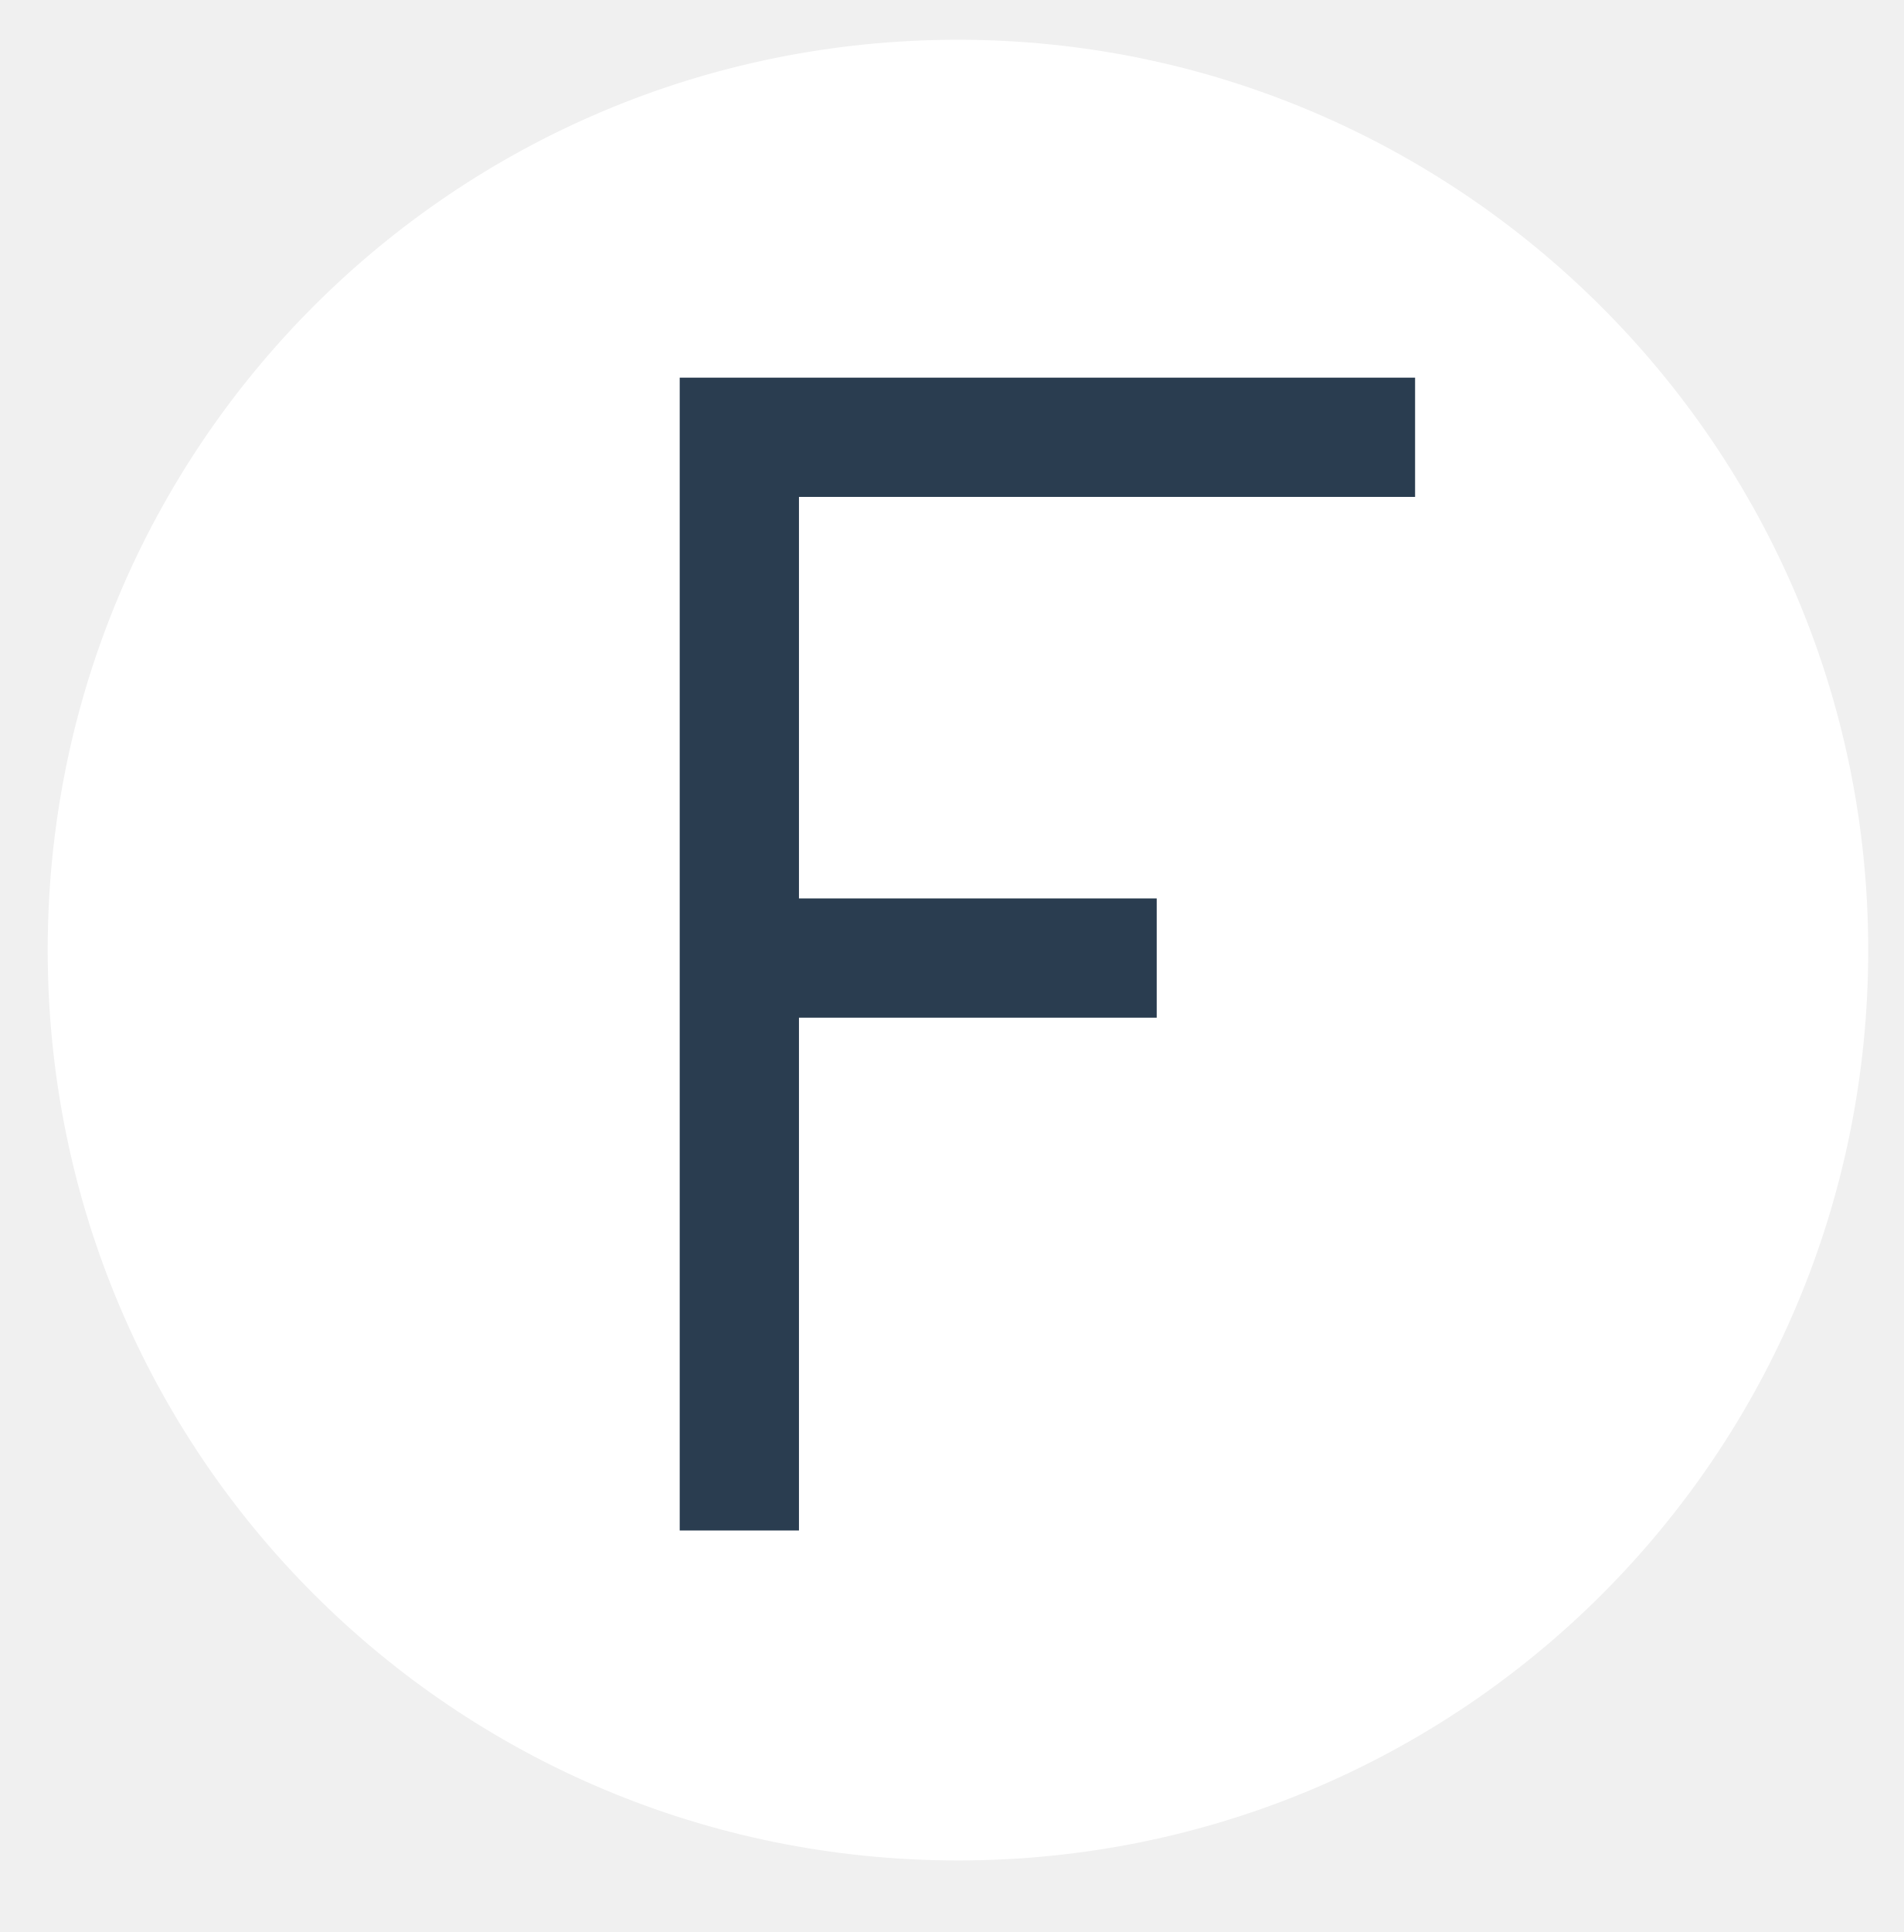
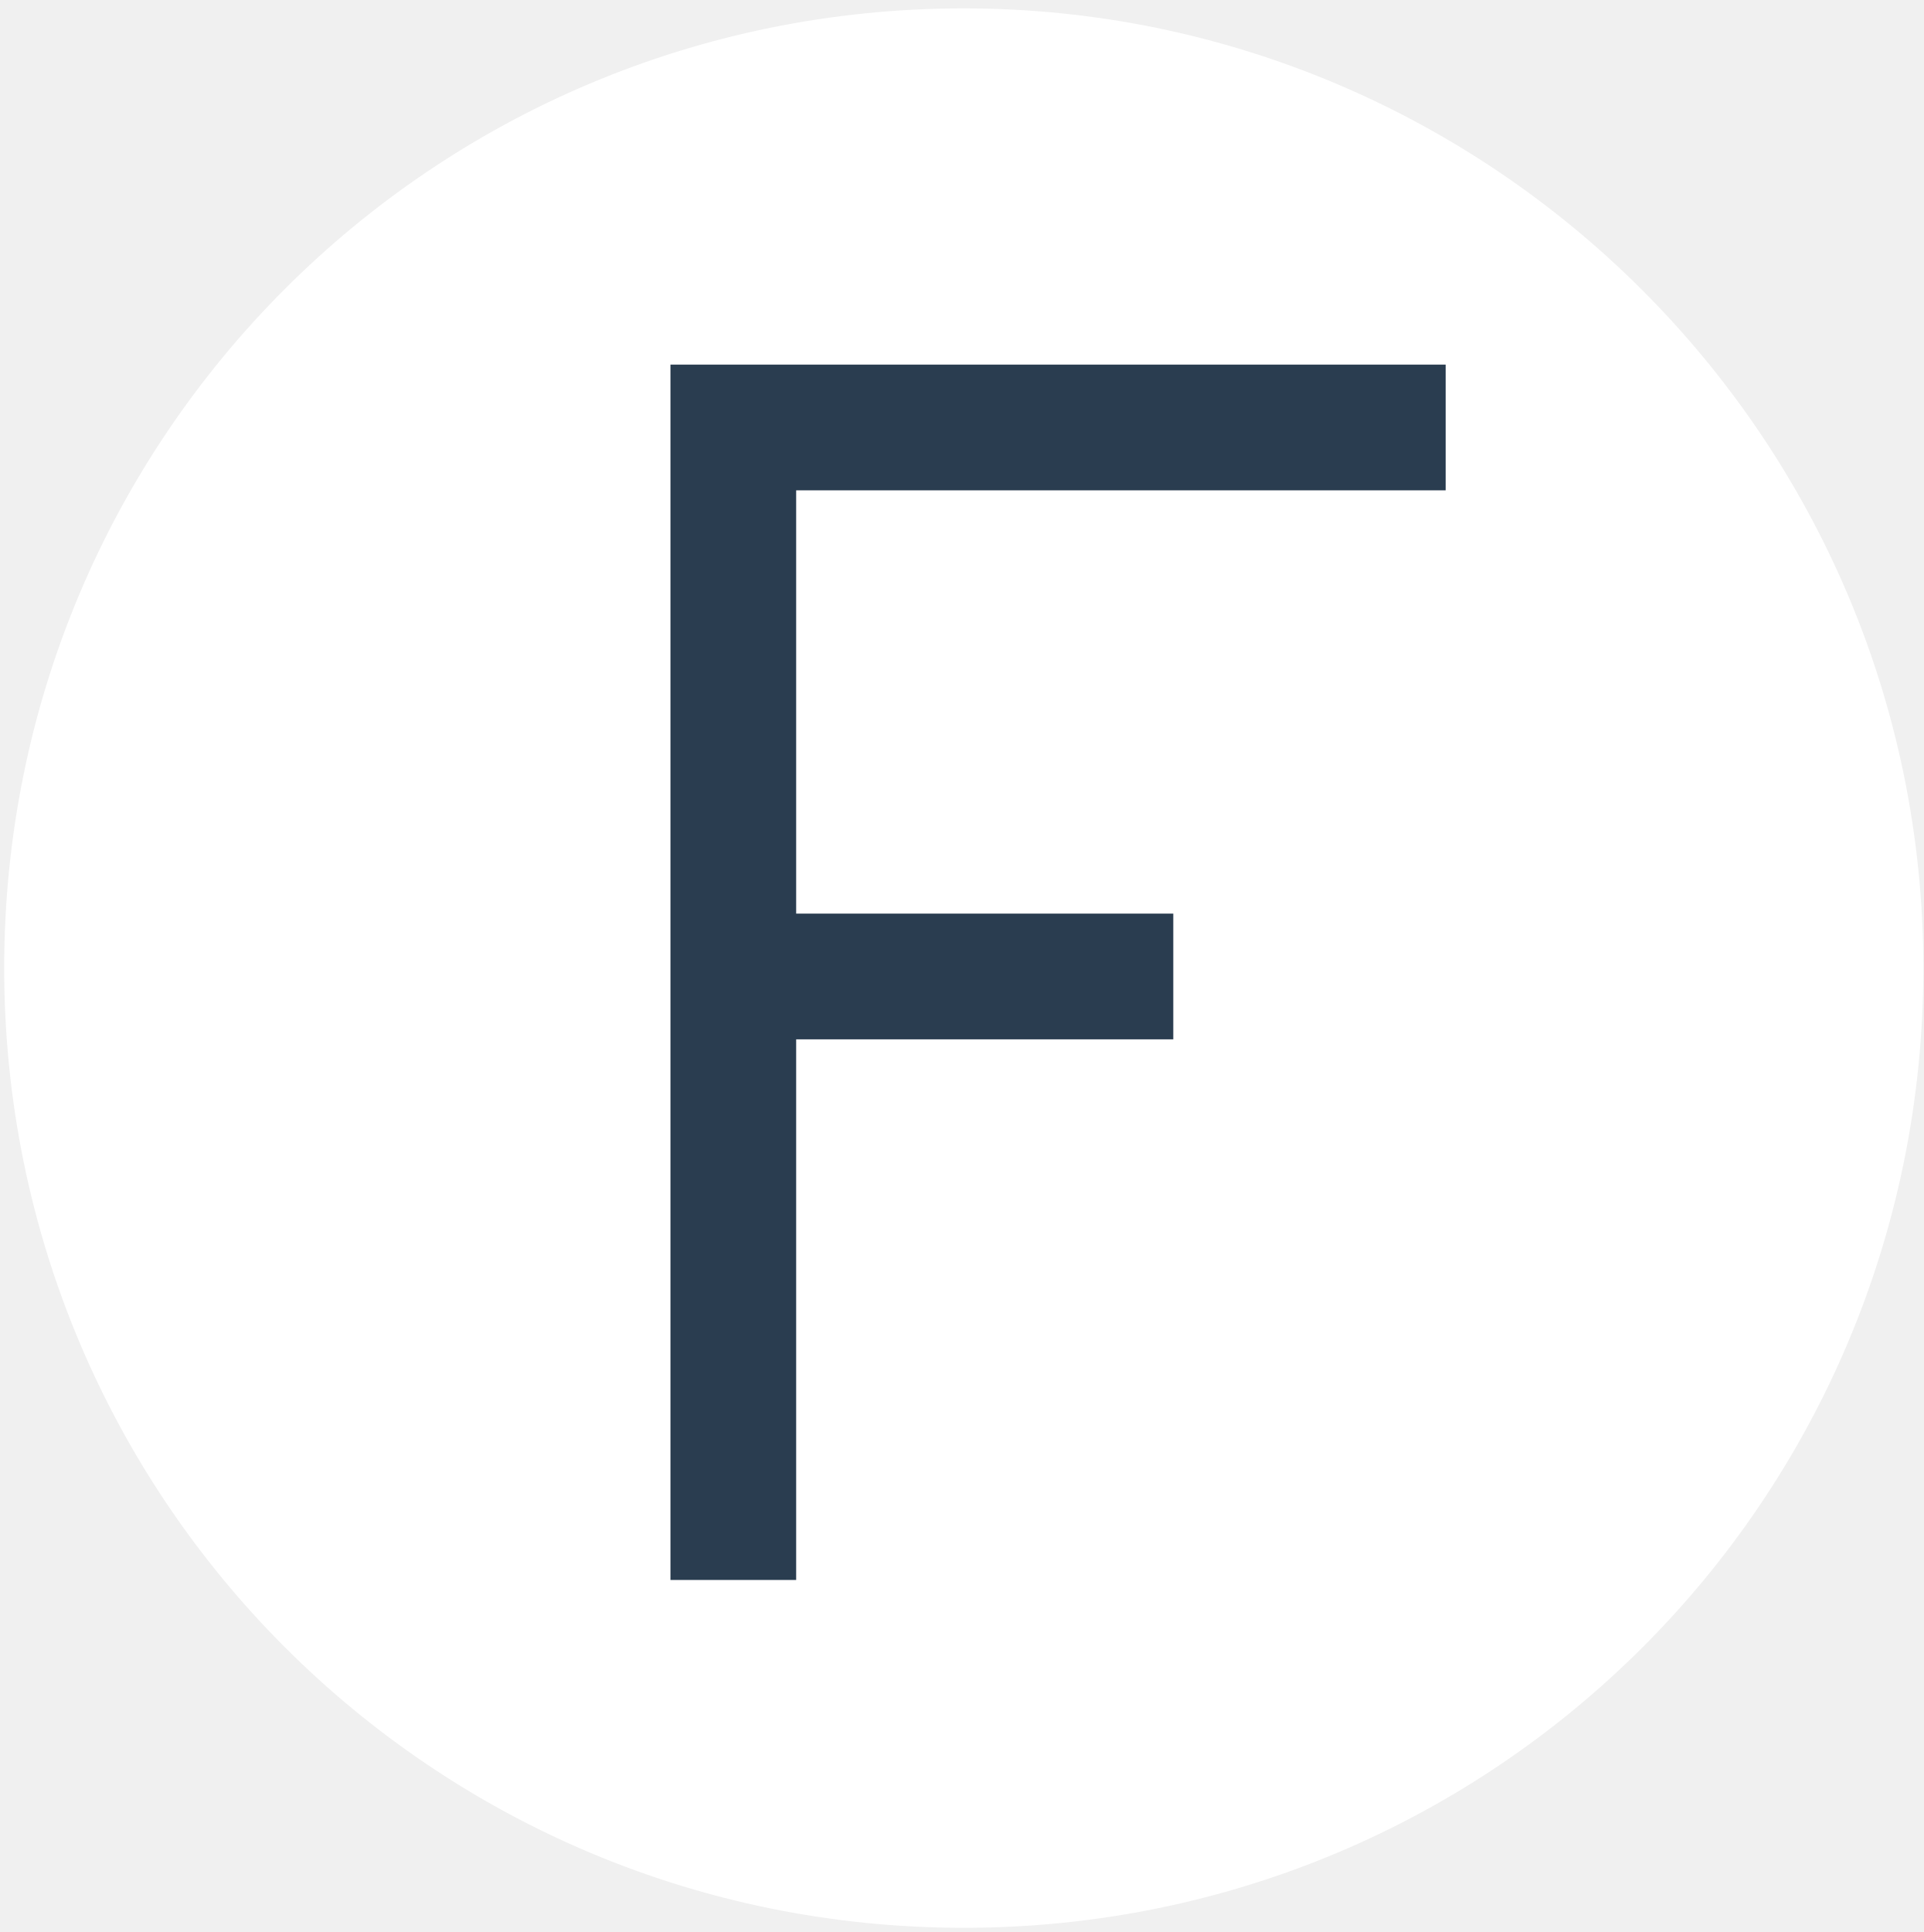
- <svg xmlns="http://www.w3.org/2000/svg" version="1.1" id="Layer_1" x="0px" y="0px" viewBox="5 0 47.9 48.6" style="enable-background:new 5 0 47.9 48.6;;" xml:space="preserve">
+ <svg xmlns="http://www.w3.org/2000/svg" version="1.1" x="0px" y="0px" viewBox="0 0 45.9 46.1" style="enable-background:new 0 0 45.9 46.1;" xml:space="preserve">
  <style type="text/css">
	.st0{fill:#FFFFFF;stroke:#FFFFFF;stroke-linecap:round;stroke-linejoin:round;stroke-miterlimit:10;}
	.st1{fill:none;stroke:#2A3D50;stroke-width:3;stroke-miterlimit:10;}
</style>
-   <g>
-     <path class="st0" d="M29.1,1.5c-12.4,0-22.4,10-22.4,22.4c0,12.4,10,22.4,22.4,22.4c12.4,0,22.4-10,22.4-22.4   C51.5,11.5,41.4,1.5,29.1,1.5z" />
+   <g id="Layer_2">
+ </g>
+   <g id="Layer_1">
    <g>
-       <polyline class="st1" points="23.6,38.5 23.6,11 40.6,11   " />
-       <line class="st1" x1="23.6" y1="24.1" x2="34.1" y2="24.1" />
+       <path class="st0" d="M23,0.7c-12.4,0-22.4,10-22.4,22.4s10,22.4,22.4,22.4s22.4-10,22.4-22.4S35.3,0.7,23,0.7z" />
+       <g>
+         <polyline class="st1" points="17.5,37.7 17.5,10.2 34.5,10.2    " />
+         <line class="st1" x1="17.5" y1="23.3" x2="28" y2="23.3" />
+       </g>
    </g>
  </g>
</svg>
